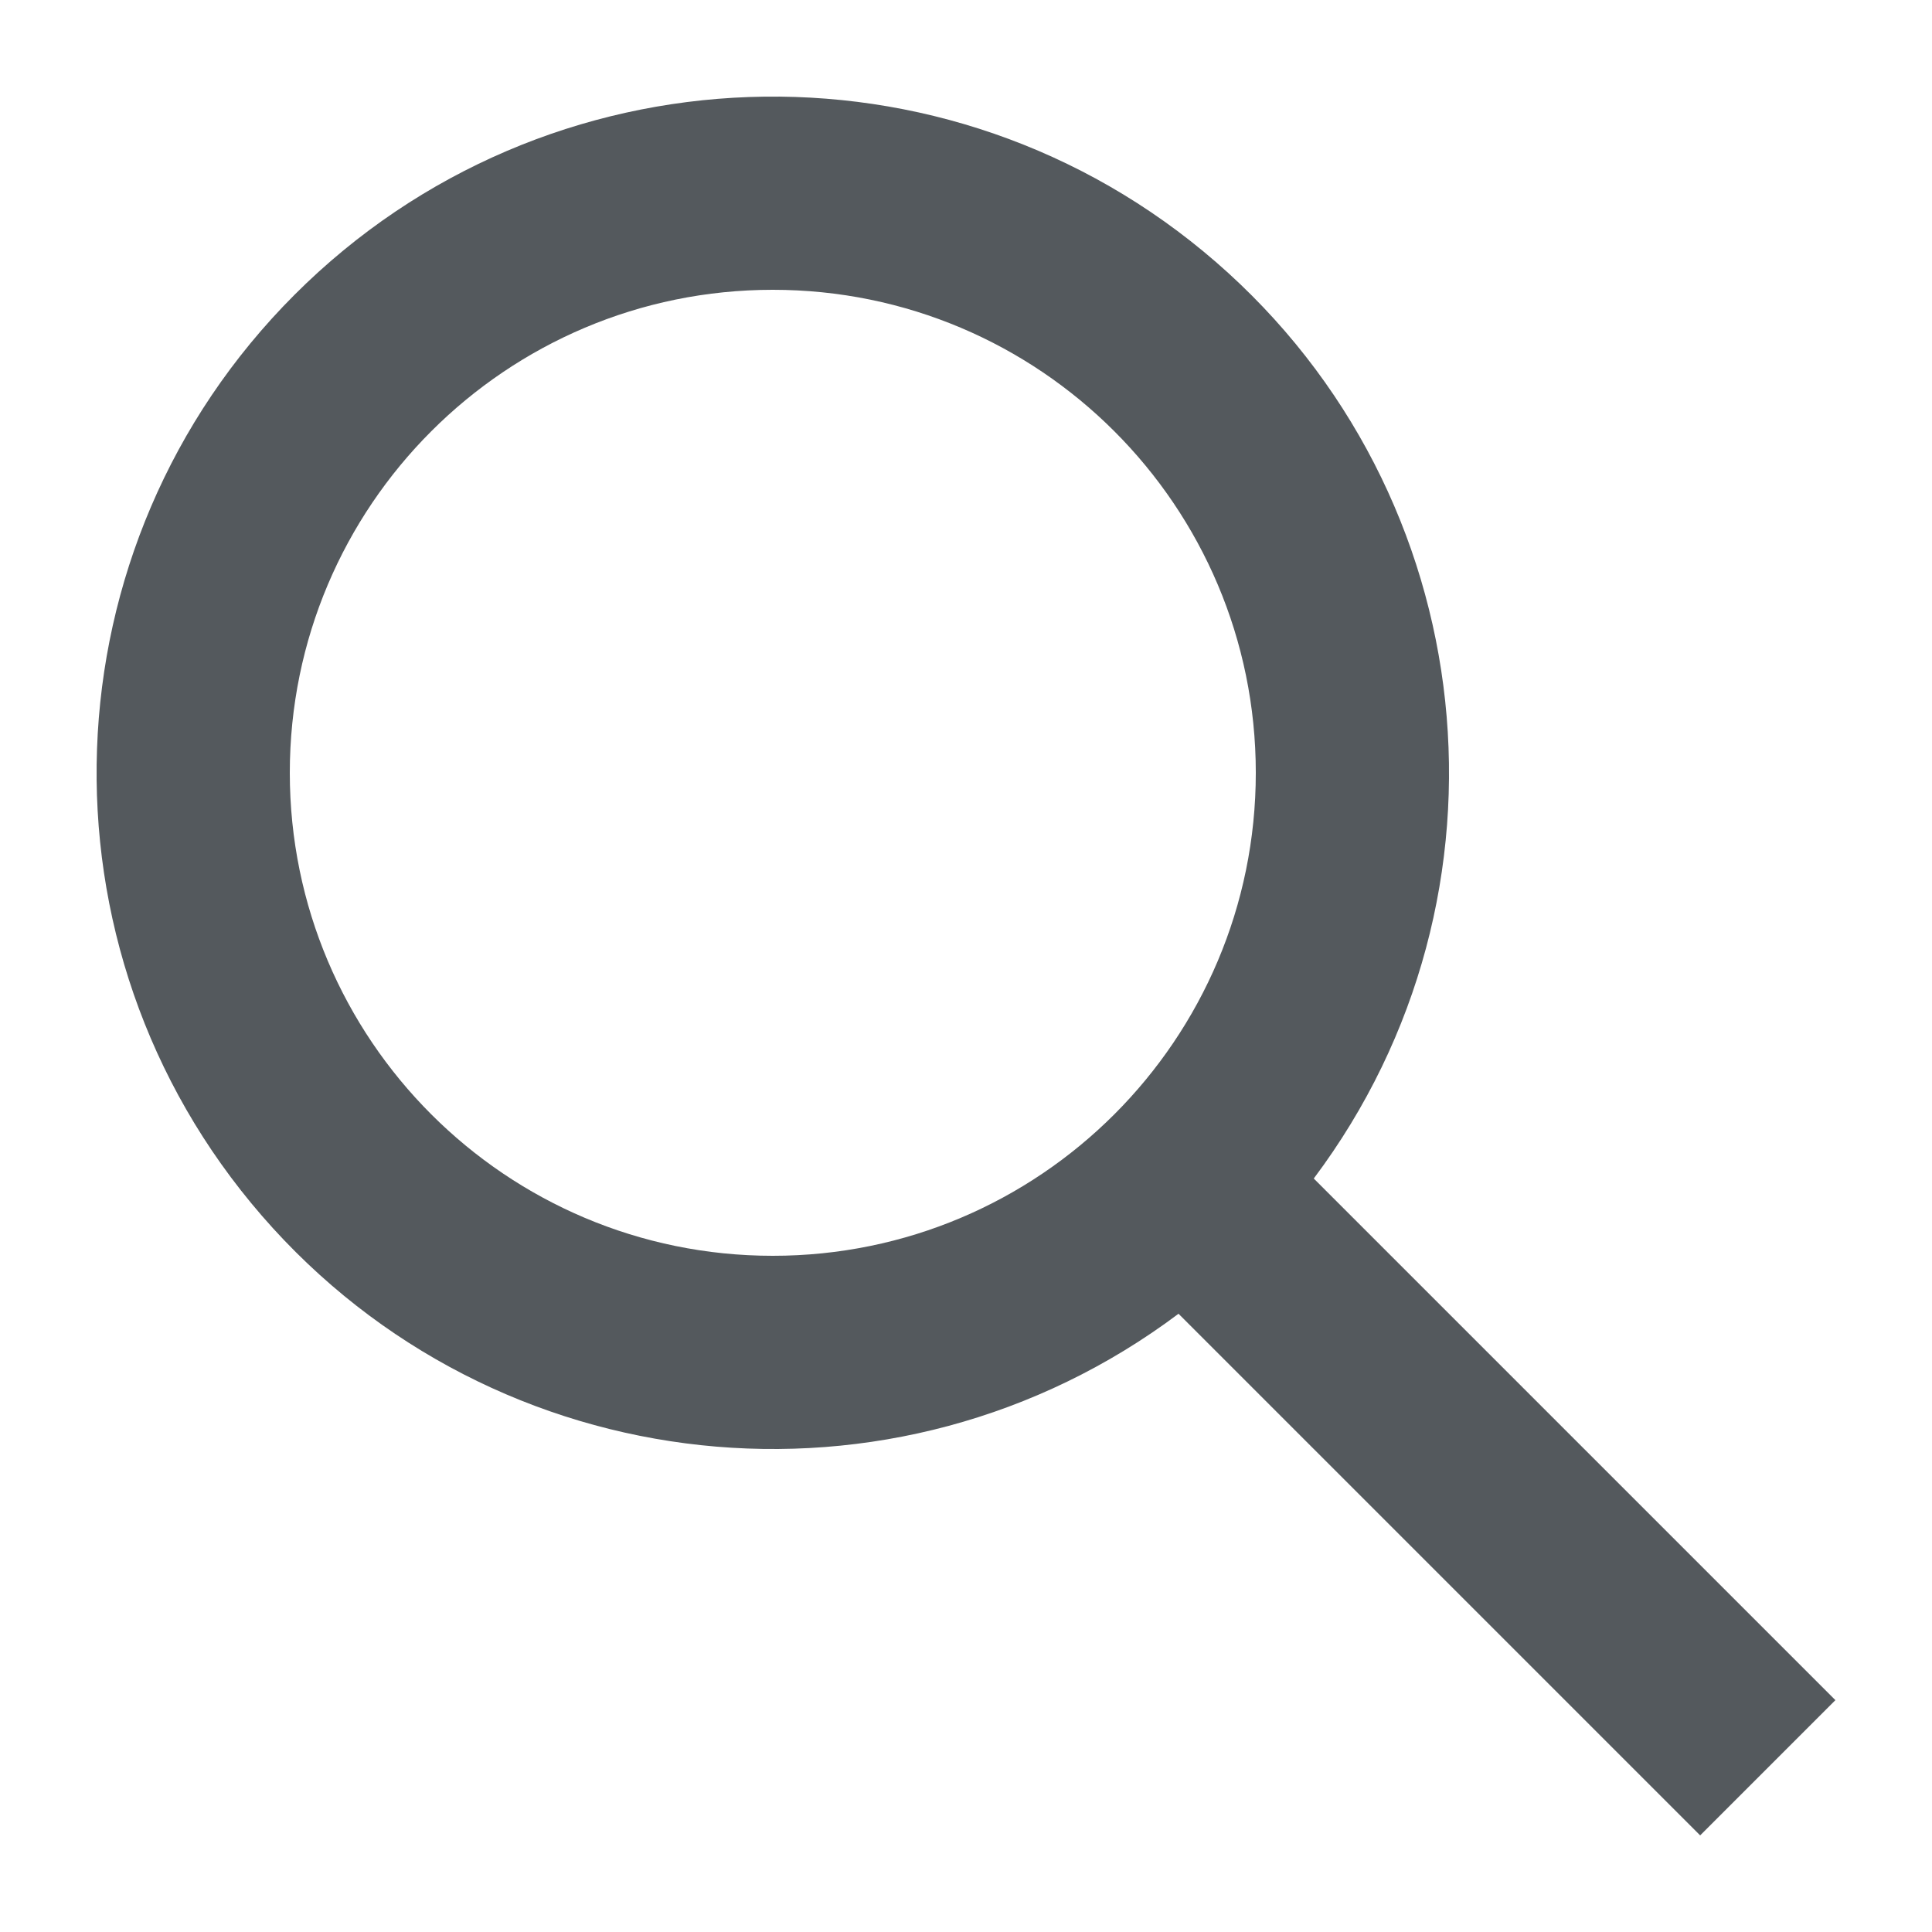
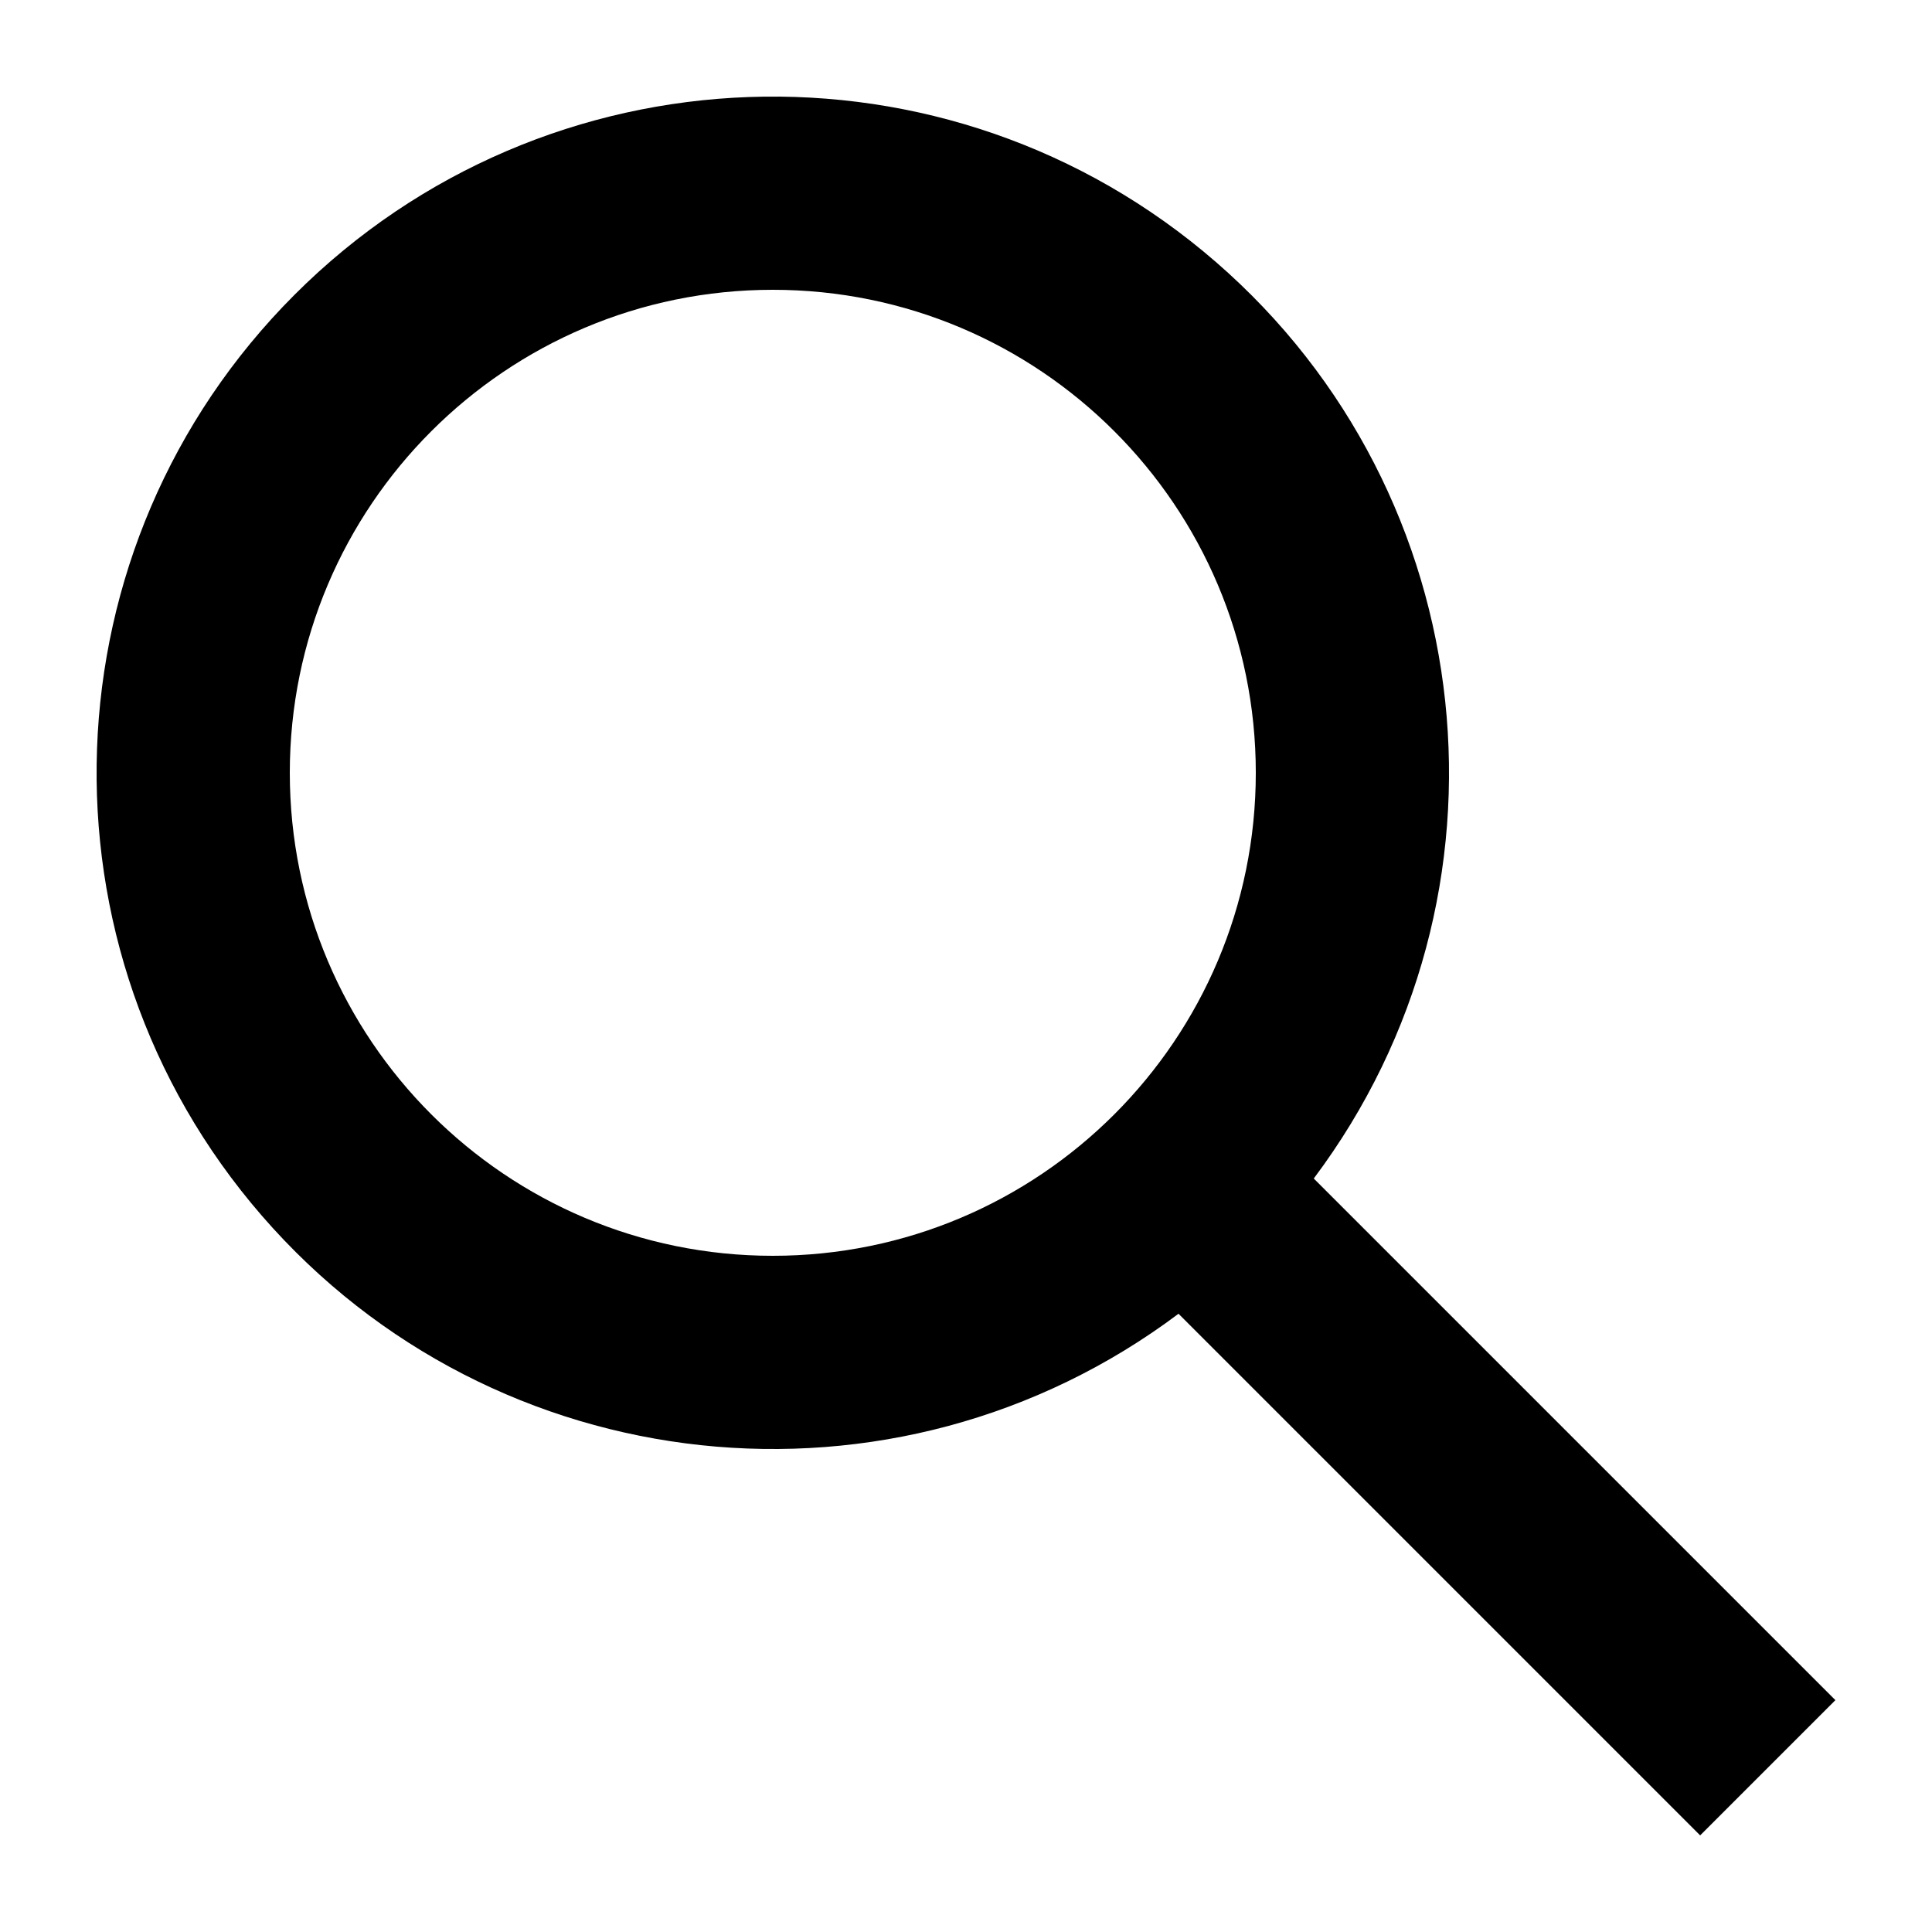
<svg xmlns="http://www.w3.org/2000/svg" width="20" height="20" viewBox="0 0 20 20">
-   <g fill="#54595d">
-     <path d="M12.2 13.6a7 7 0 1 1 1.4-1.4l5.4 5.4-1.4 1.4-5.4-5.4zM3 8a5 5 0 1 0 10 0A5 5 0 1 0 3 8z" />
-   </g>
+   <path fill-rule="evenodd" d="M12.2 13.6a7 7 0 1 1 1.4-1.4l5.4 5.4-1.4 1.4-5.4-5.4zM13 8A5 5 0 1 1 3 8a5 5 0 0 1 10 0z" />
</svg>
